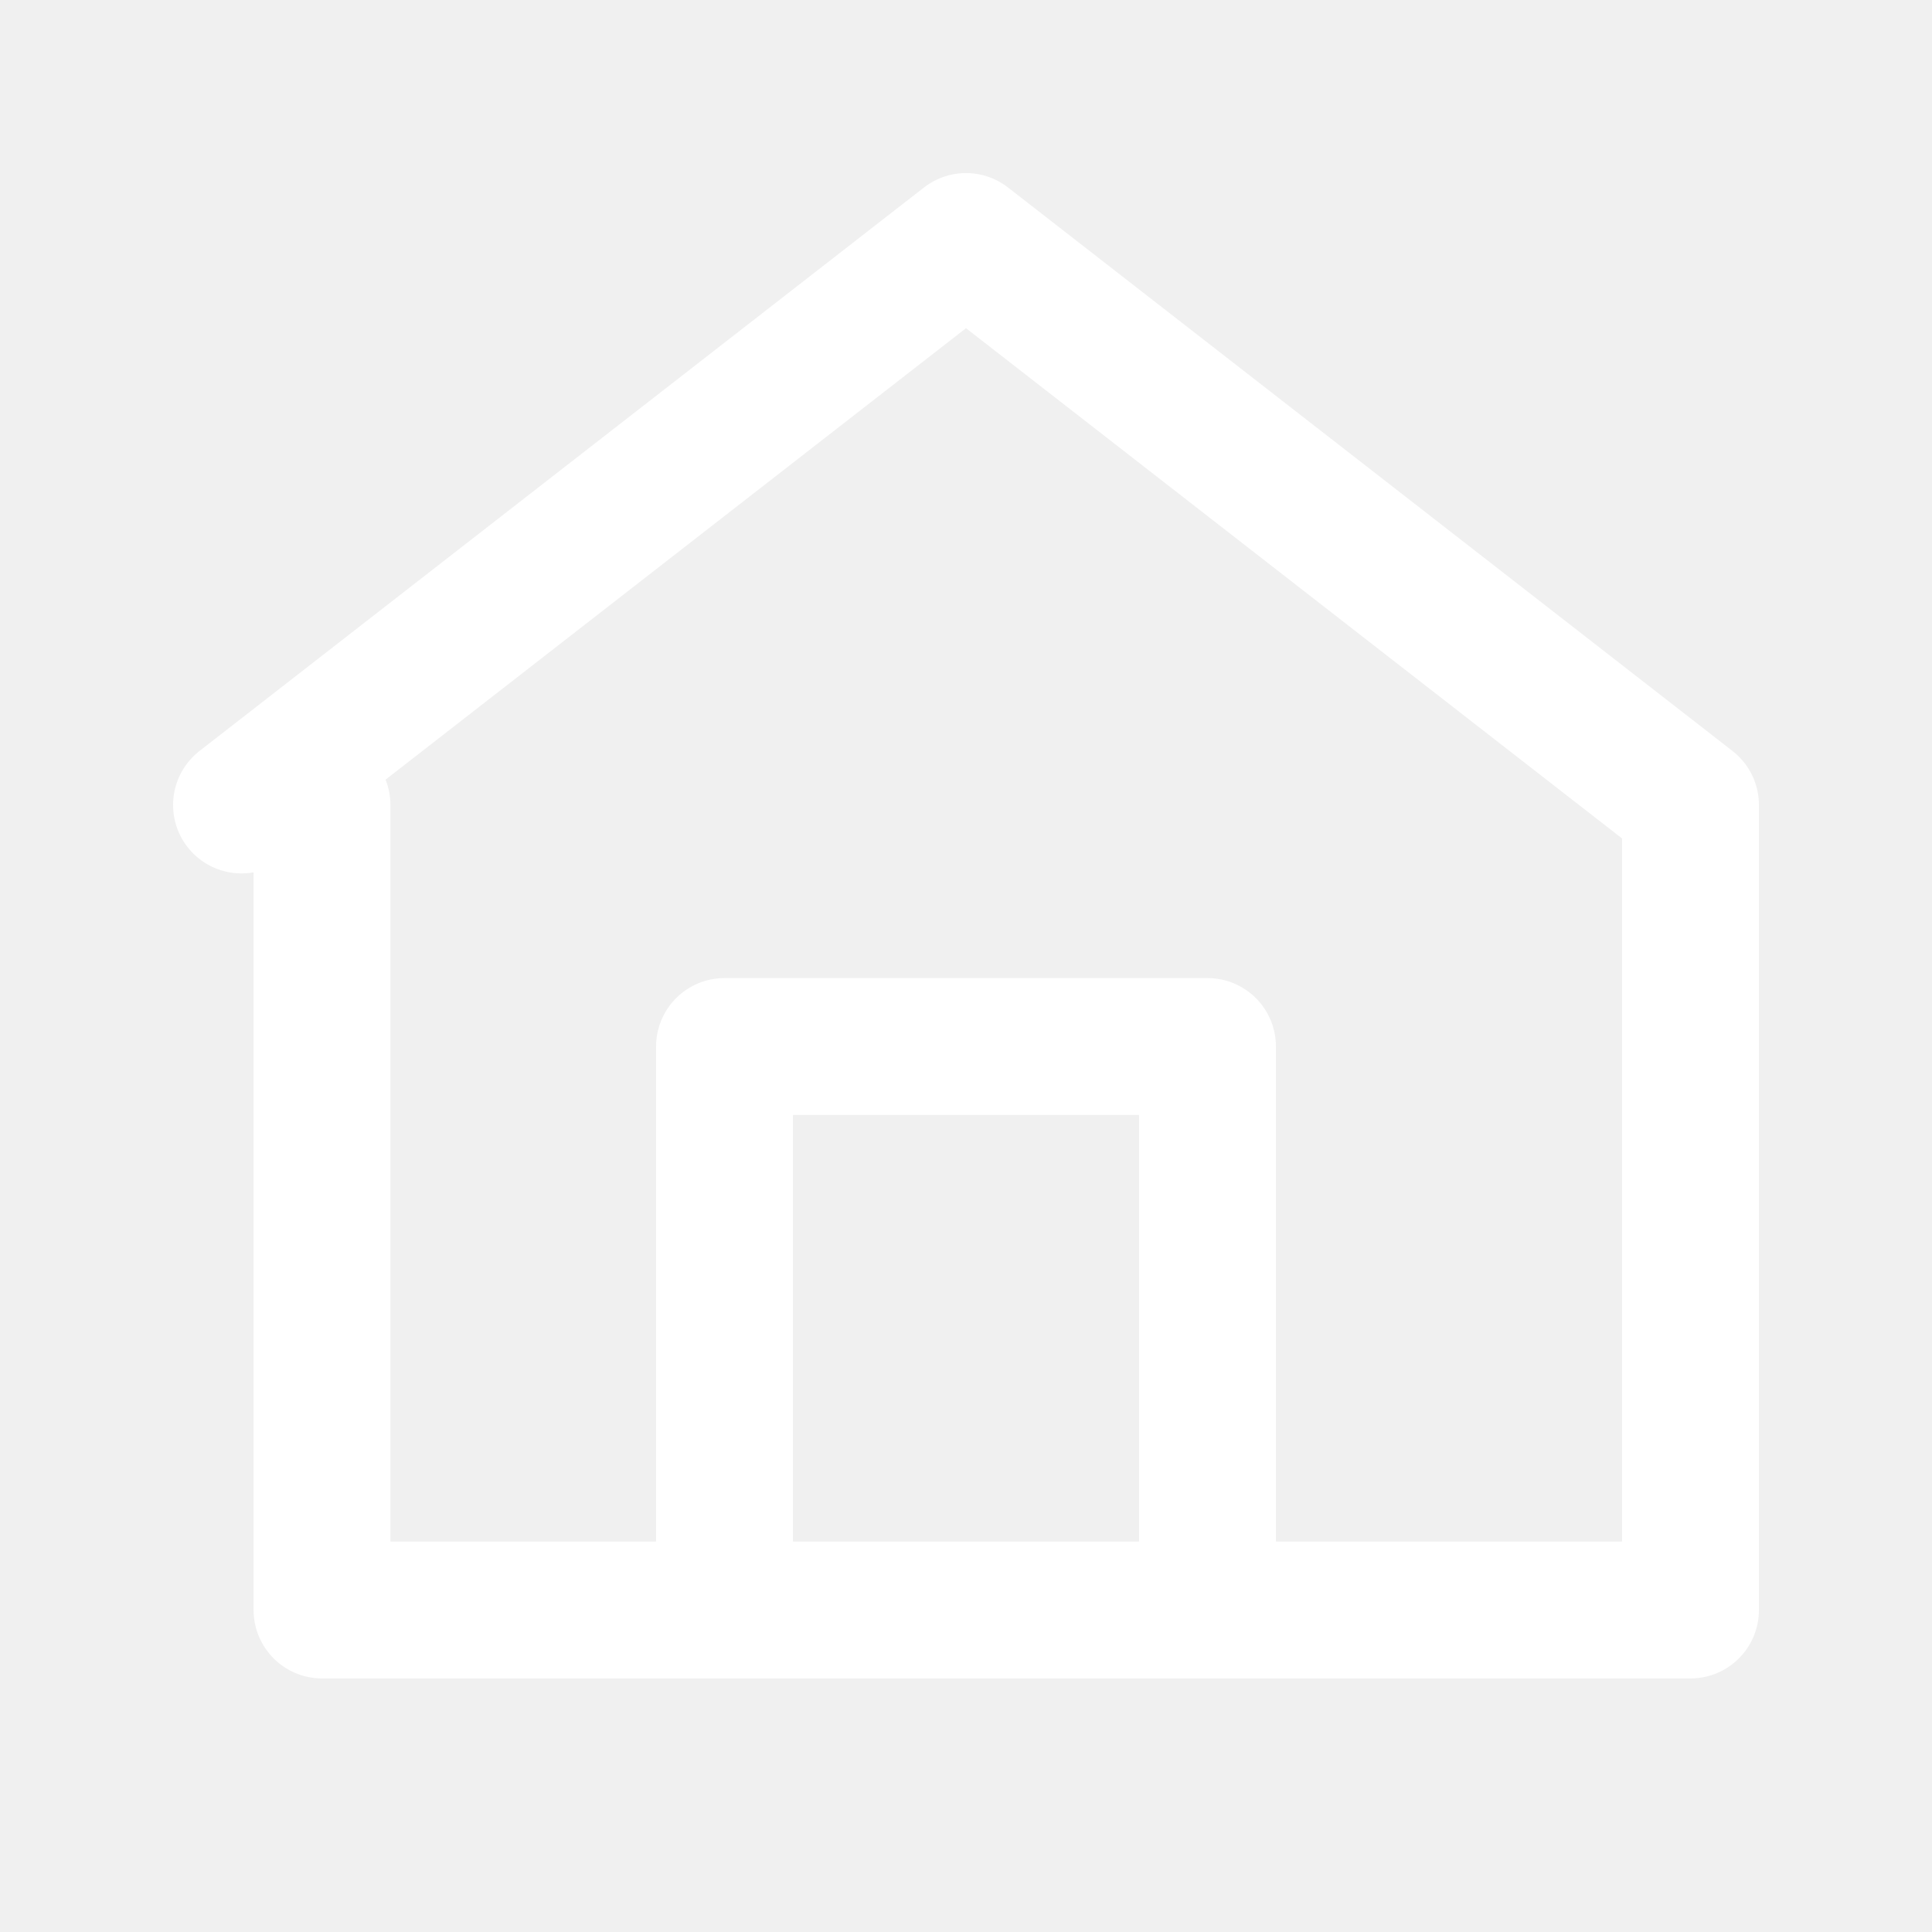
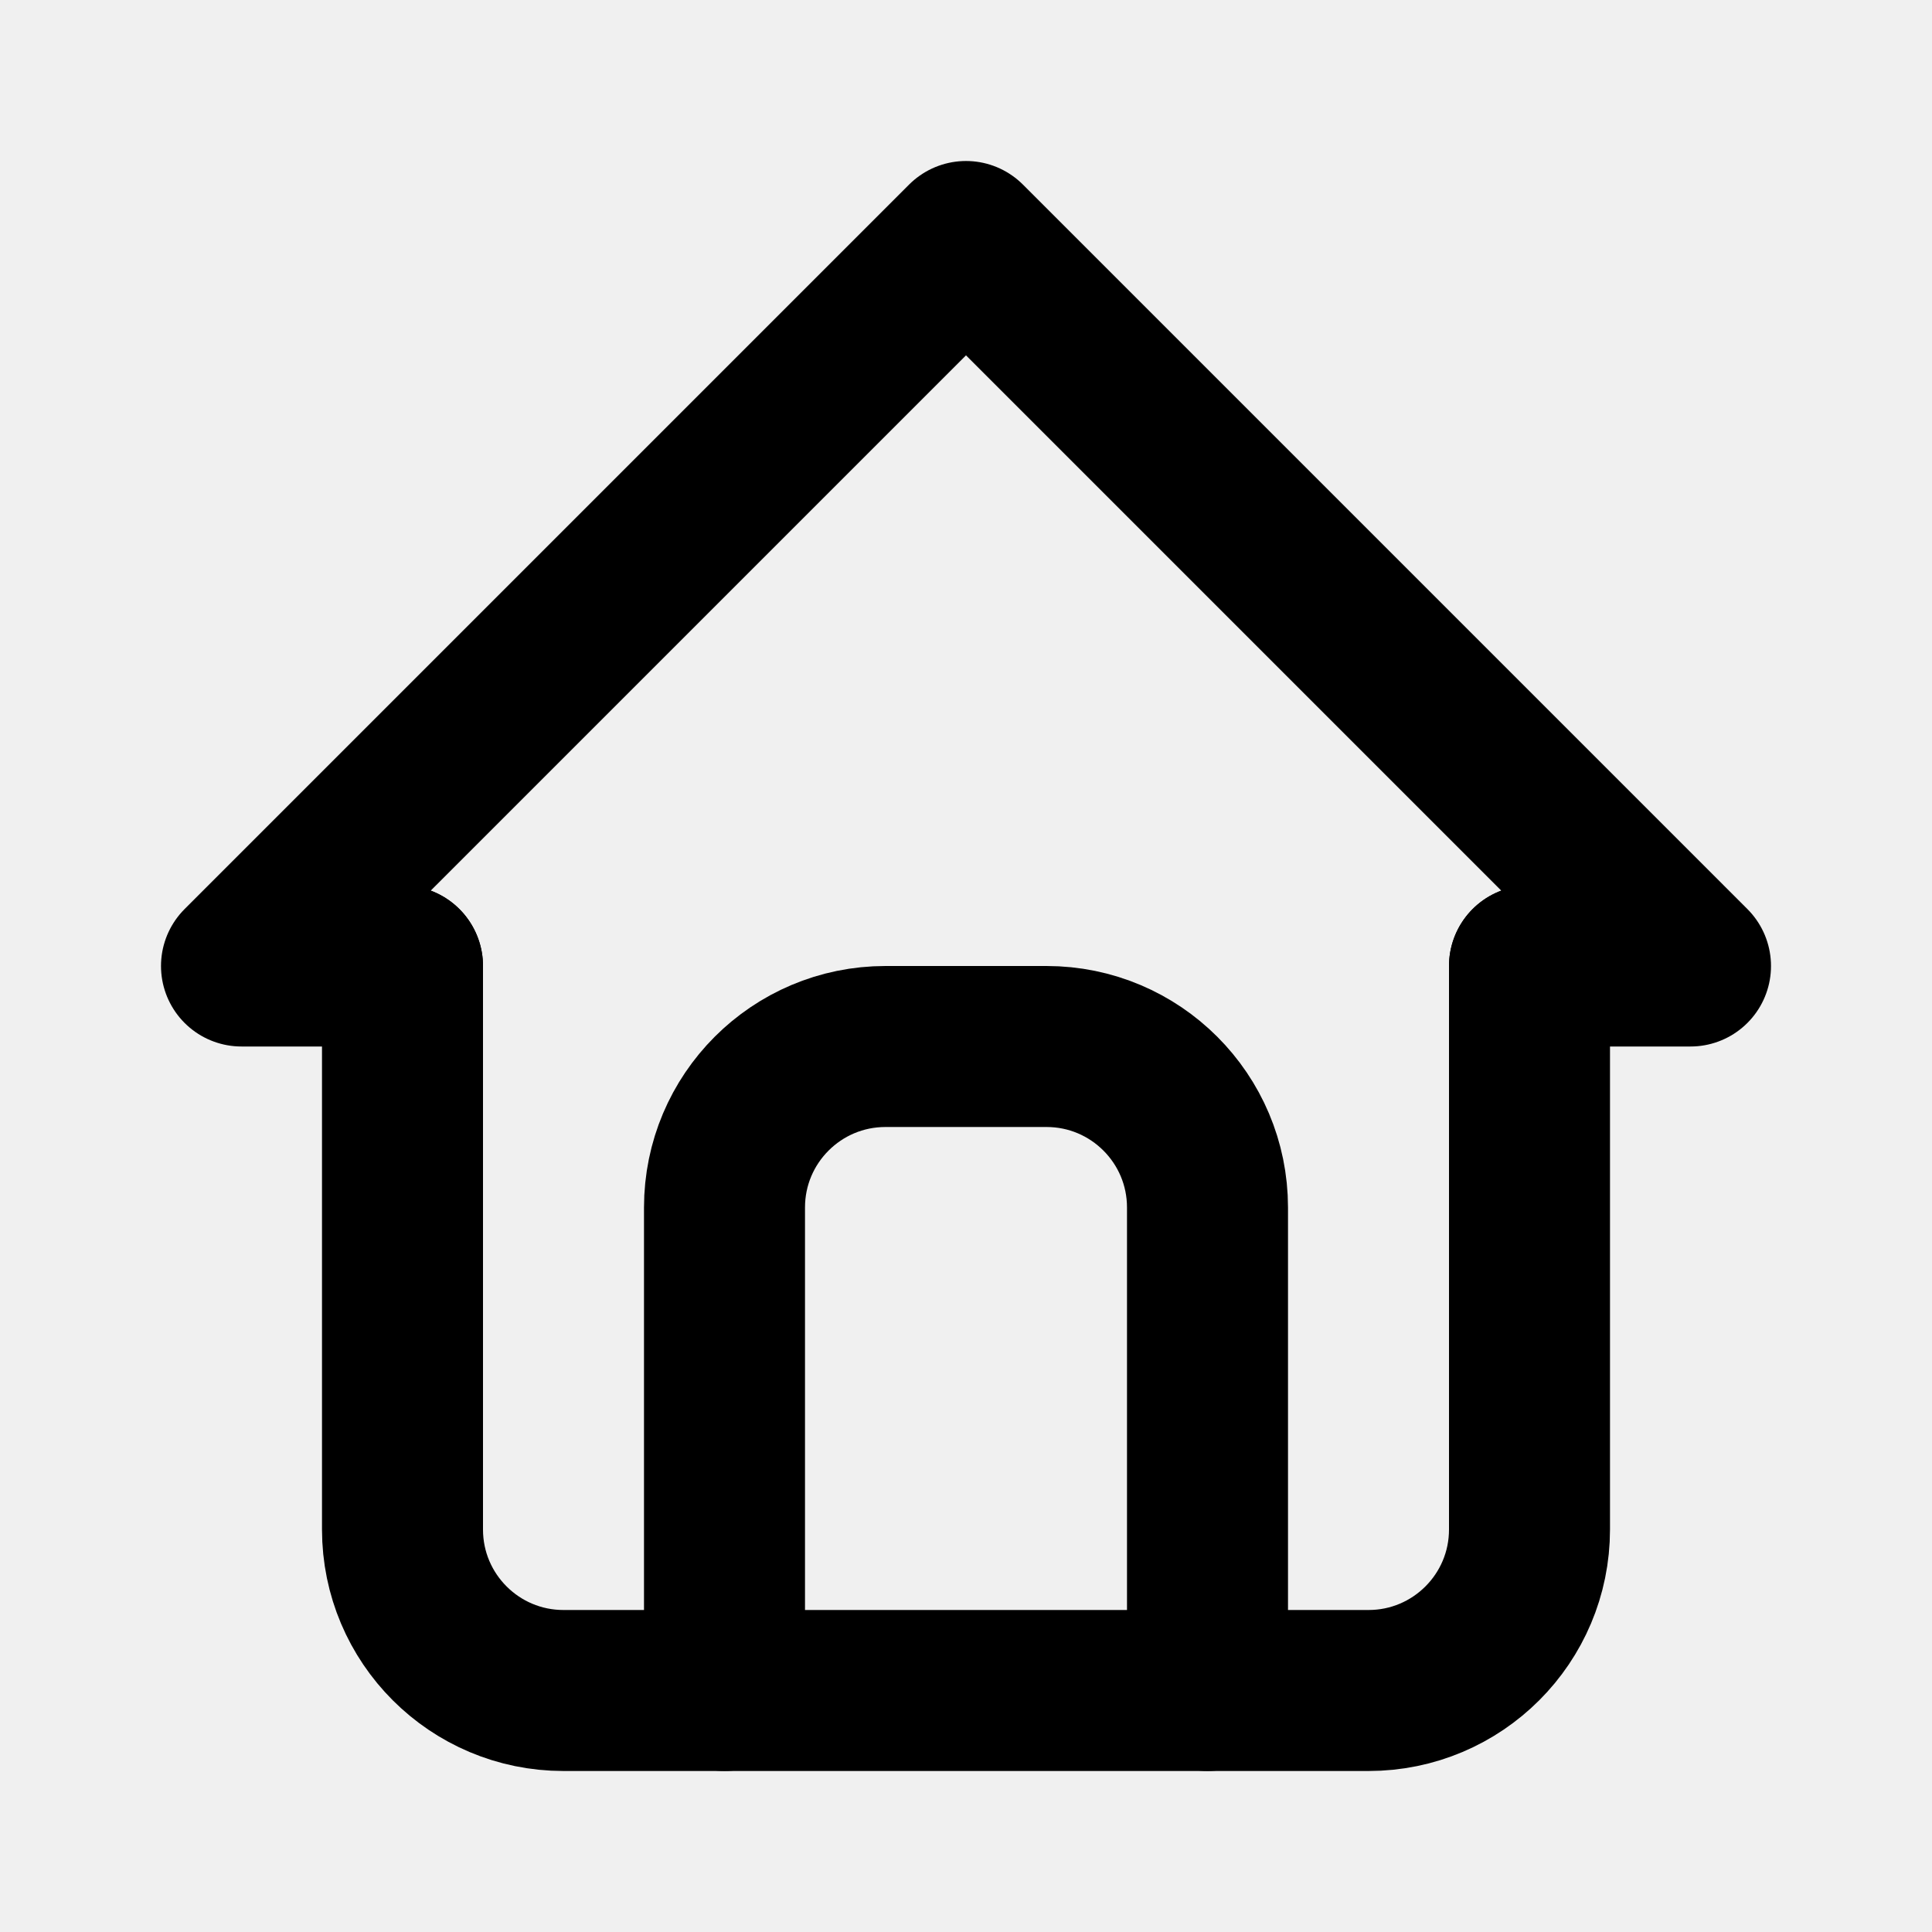
- <svg xmlns="http://www.w3.org/2000/svg" width="24" height="24" viewBox="0 0 24 24" fill="none" stroke="white" stroke-width="1.7" stroke-linecap="round" stroke-linejoin="round">
-   <path d="m3 10 9-7 9 7v10H4V10m5 10v-7h6v7" />
+ <svg xmlns="http://www.w3.org/2000/svg" width="24" height="24" viewBox="0 0 24 24" fill="none" stroke="currentColor" stroke-width="2" stroke-linecap="round" stroke-linejoin="round" class="icon icon-tabler icons-tabler-outline icon-tabler-home">
+   <path stroke="none" d="M0 0h24v24H0z" fill="none" />
+   <path d="M5 12l-2 0l9 -9l9 9l-2 0" />
+   <path d="M5 12v7a2 2 0 0 0 2 2h10a2 2 0 0 0 2 -2v-7" />
+   <path d="M9 21v-6a2 2 0 0 1 2 -2h2a2 2 0 0 1 2 2v6" />
</svg>
